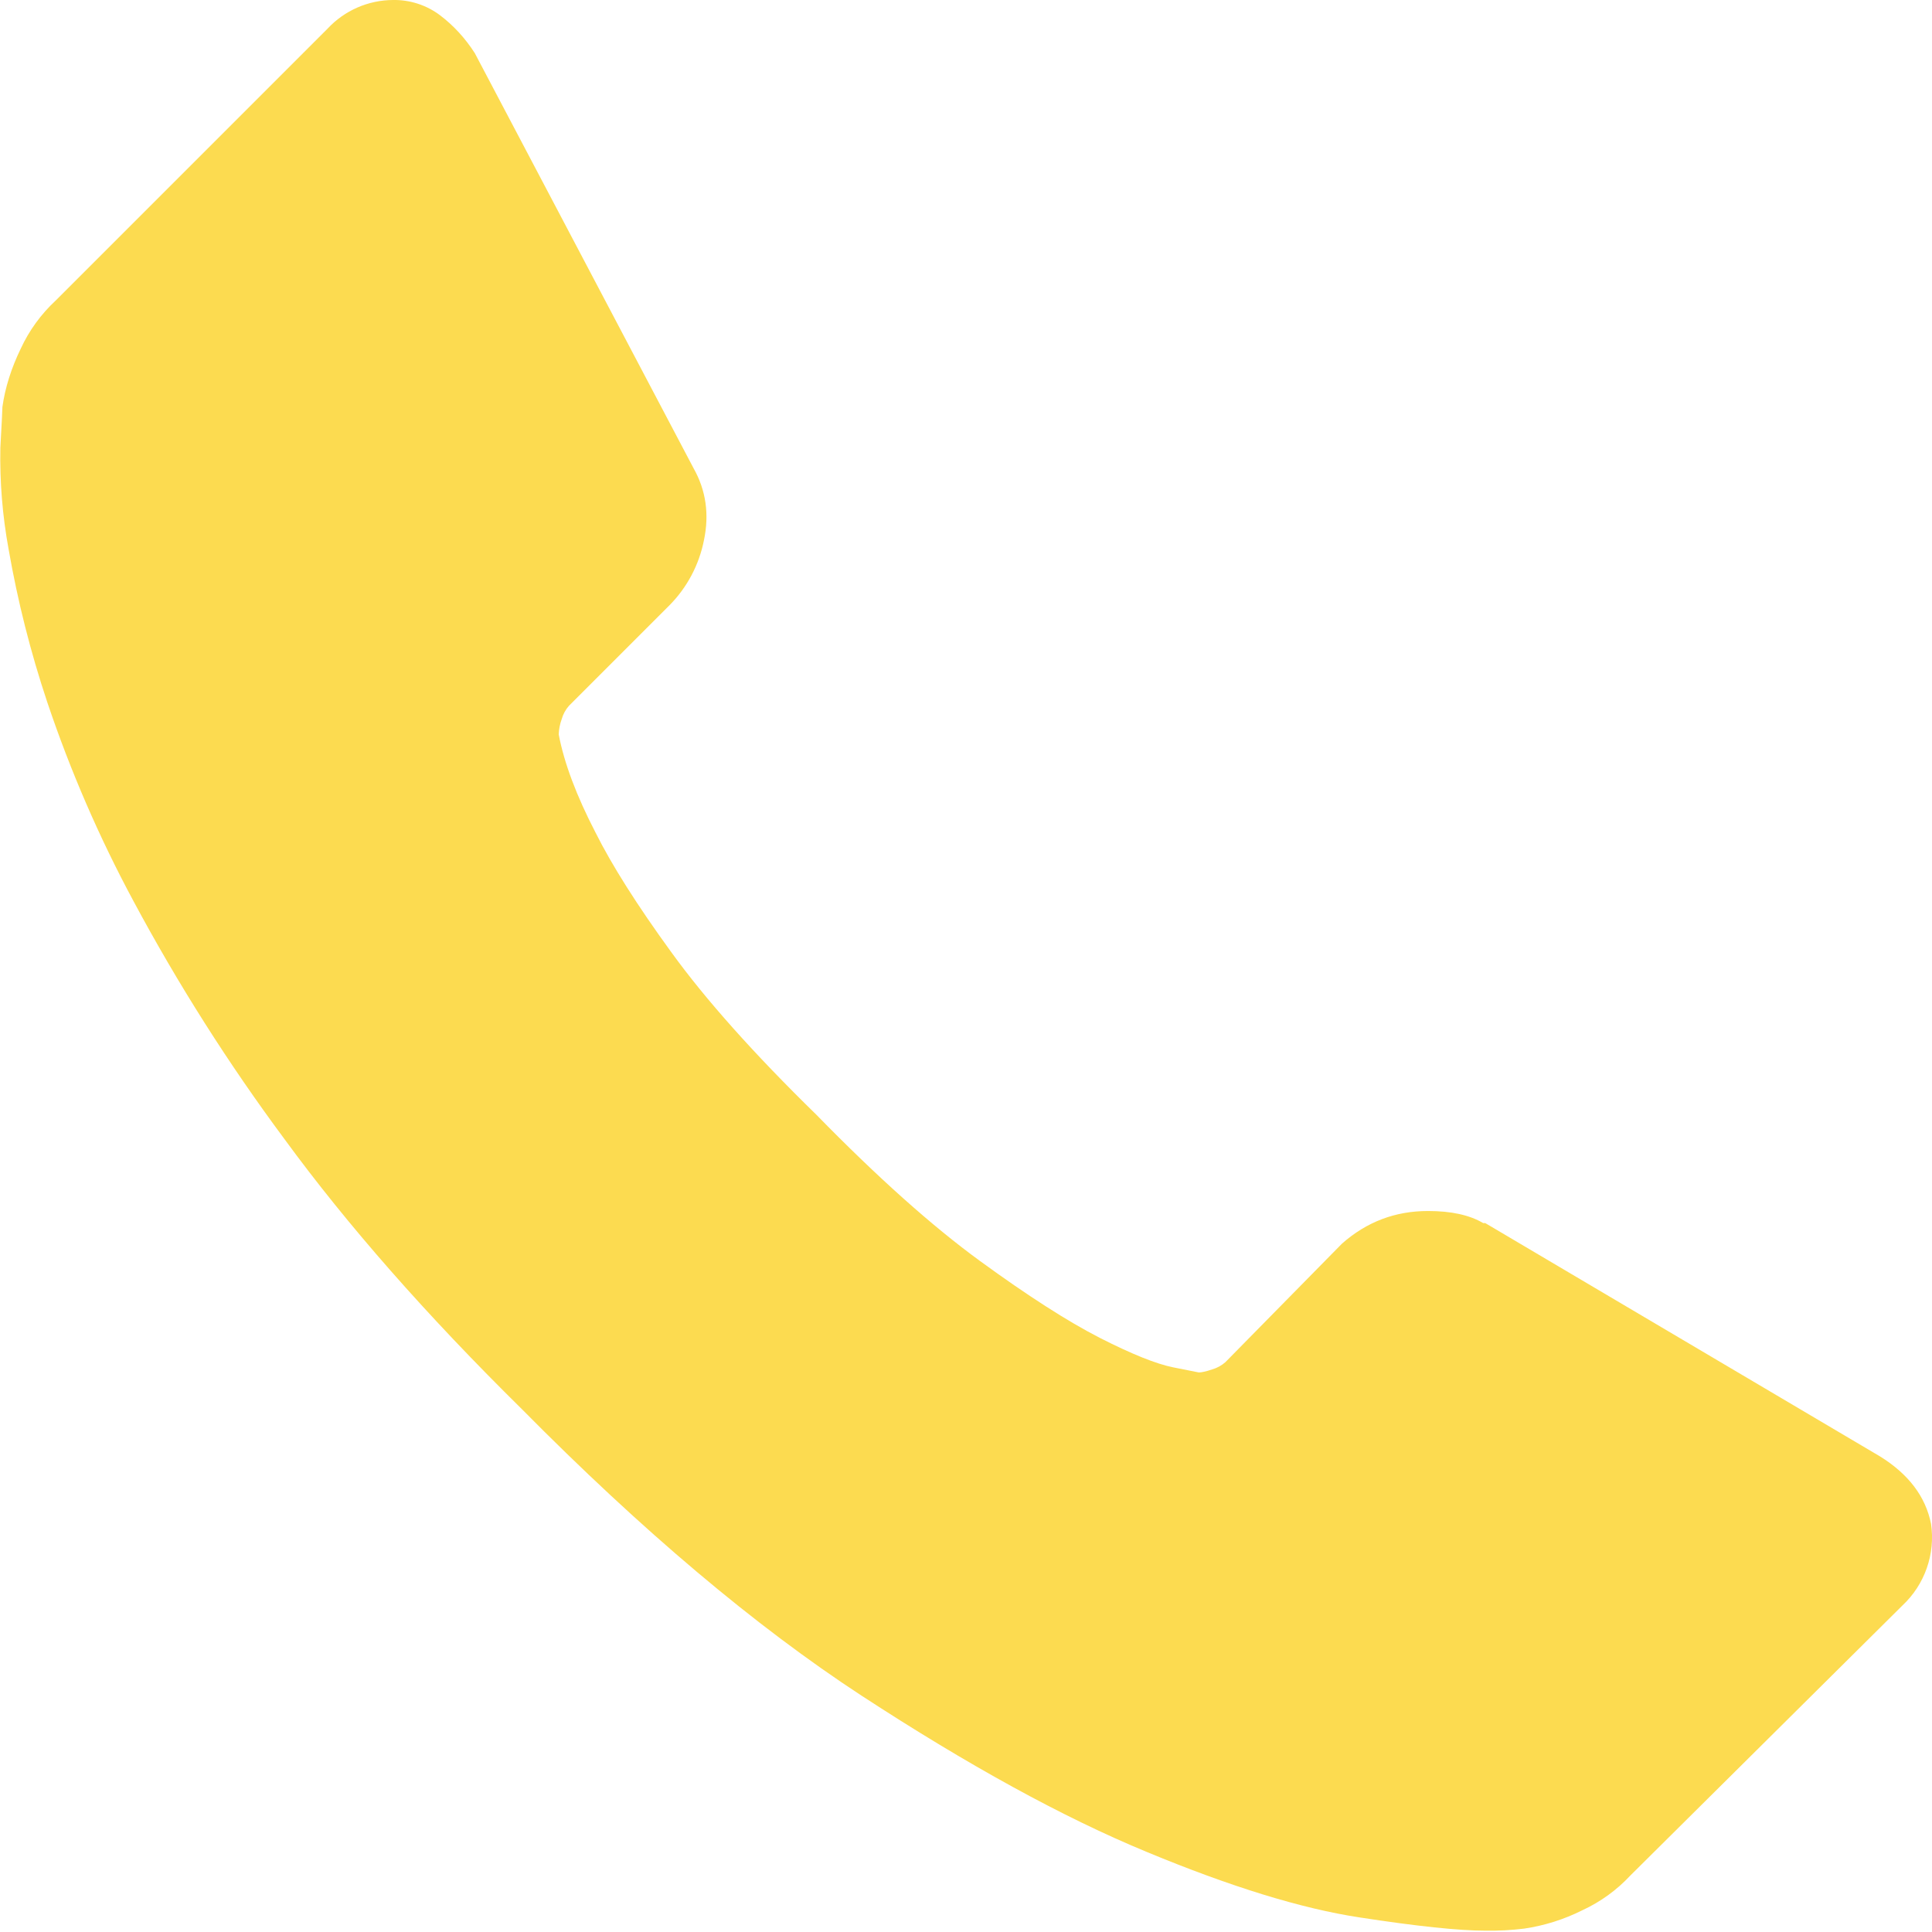
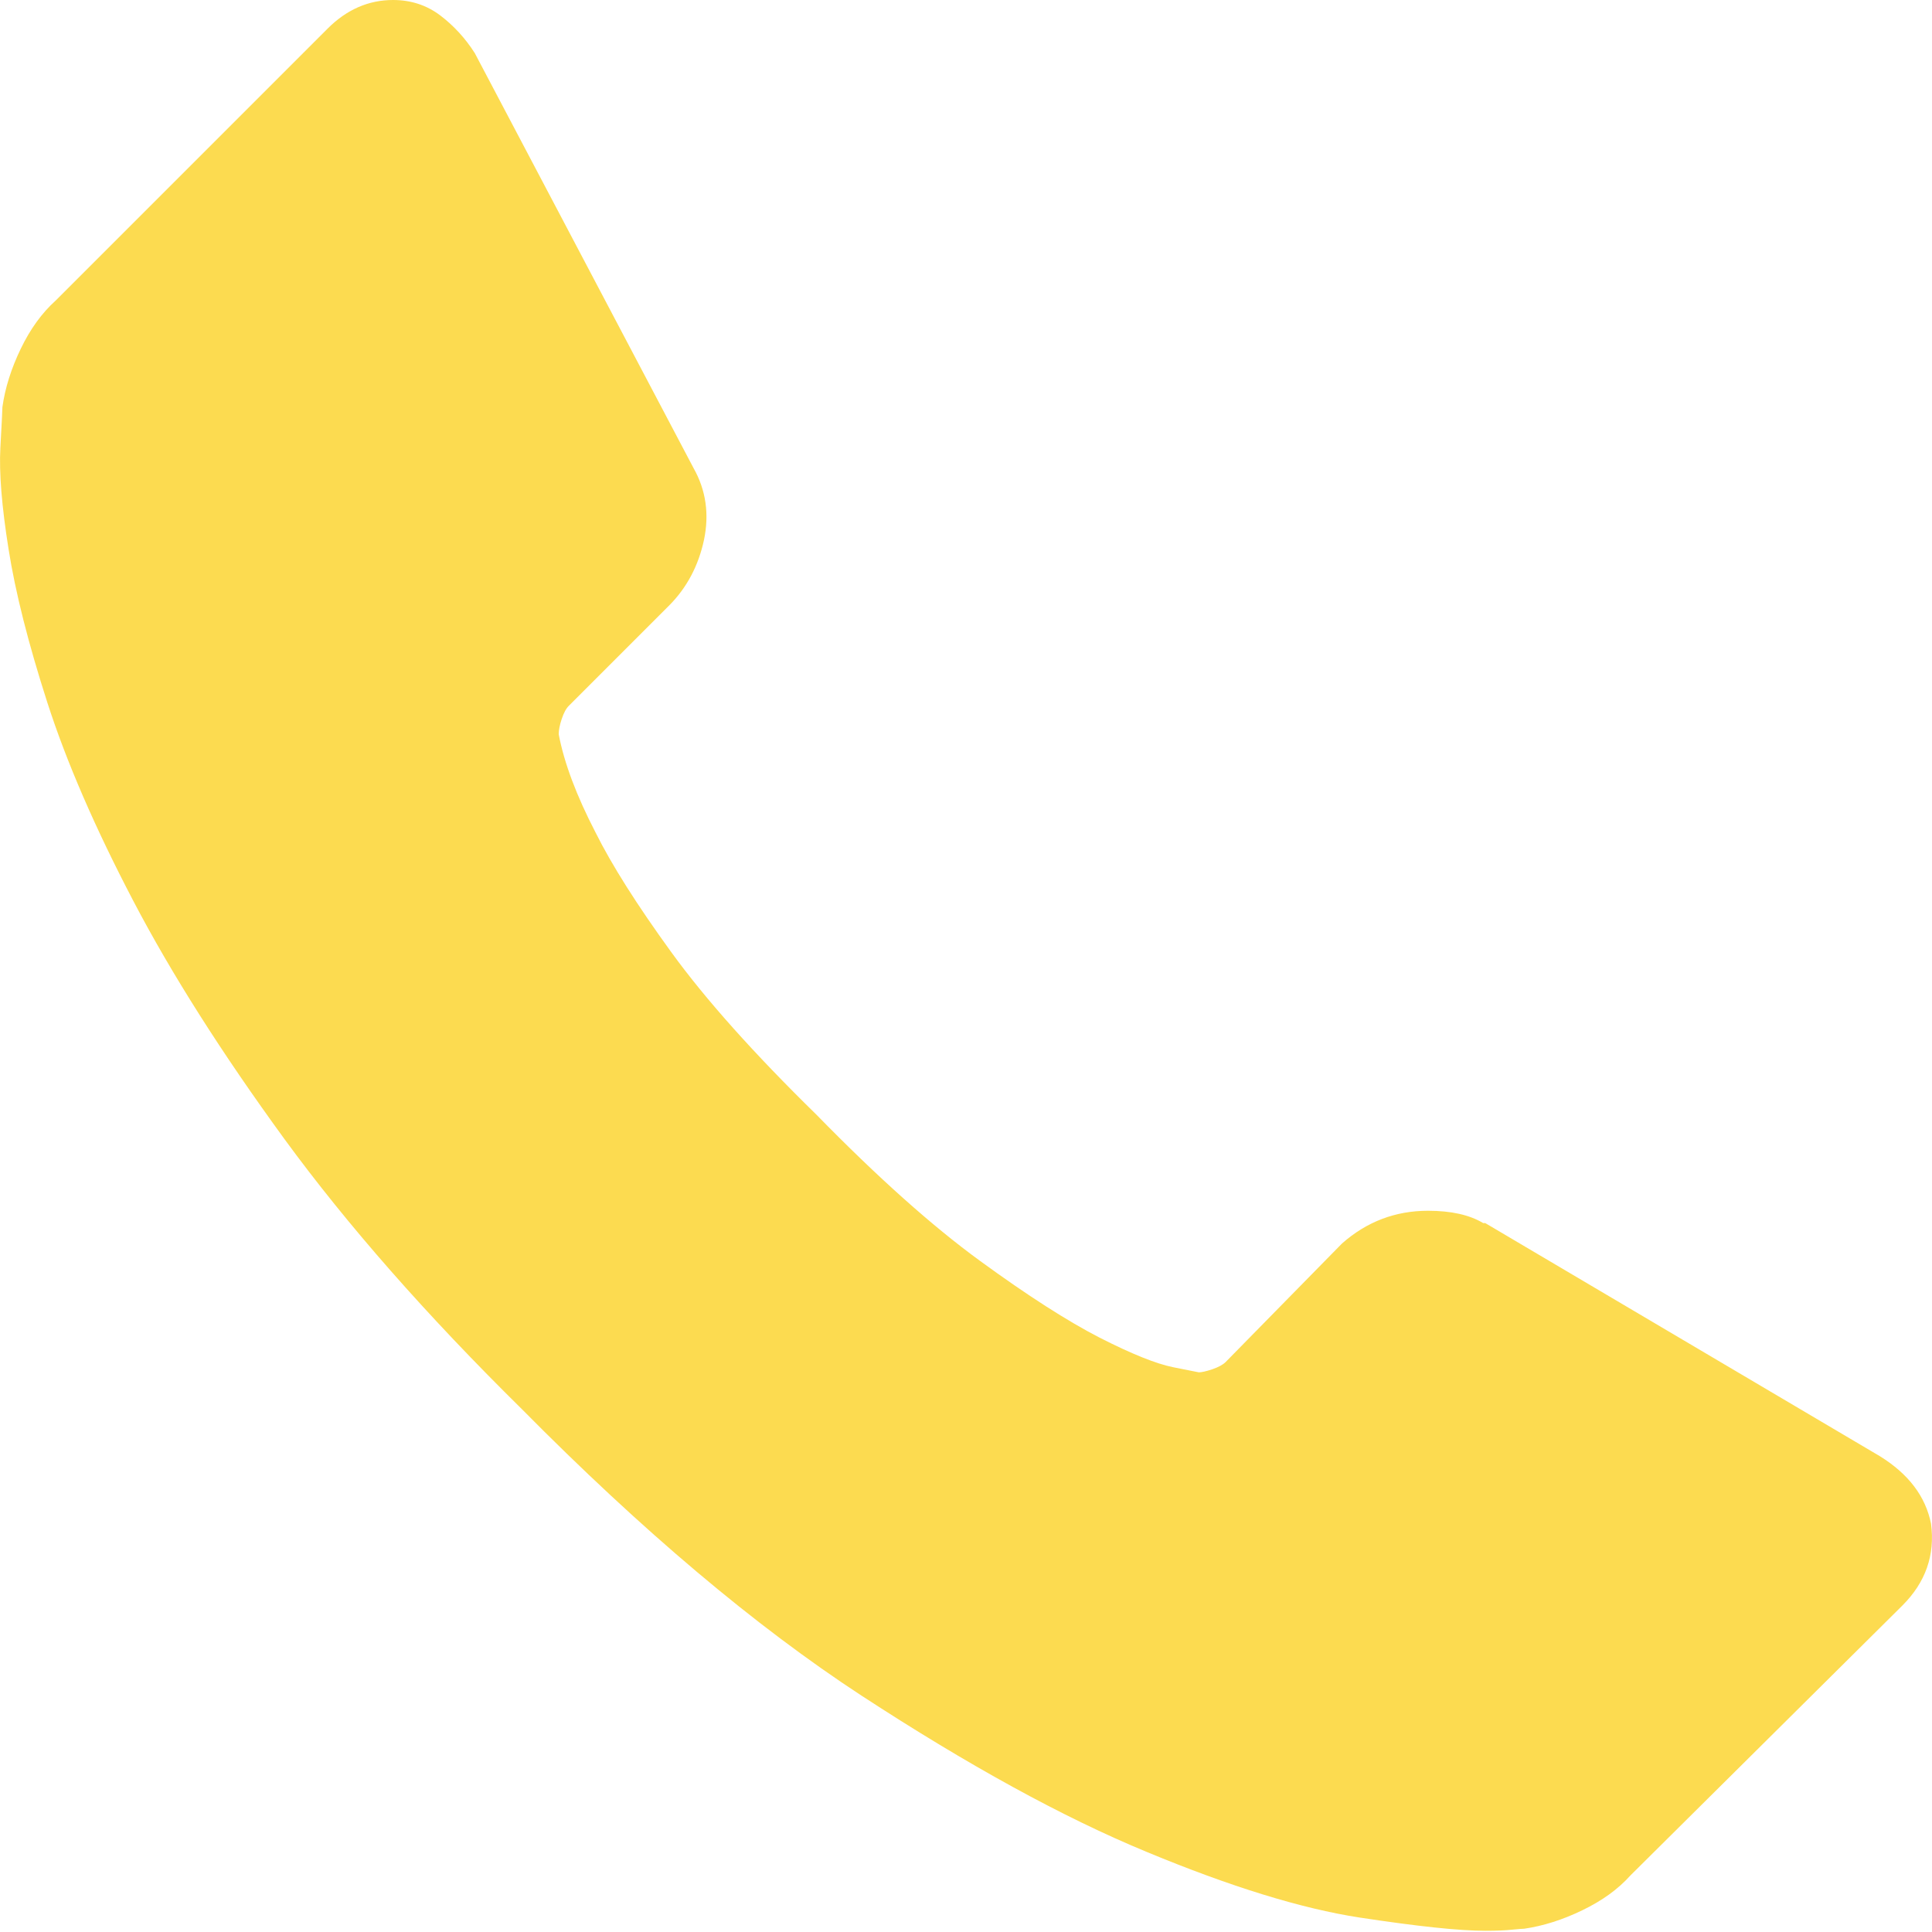
- <svg xmlns="http://www.w3.org/2000/svg" width="16" height="16" fill="none">
-   <path d="M15.992 12.619a.773.773 0 01-.237.677l-2.253 2.236a1.268 1.268 0 01-.398.288 1.59 1.59 0 01-.482.152 2.313 2.313 0 01-.322.017c-.215 0-.562-.036-1.042-.11-.48-.073-1.067-.254-1.761-.542-.695-.287-1.482-.72-2.363-1.295-.881-.576-1.818-1.367-2.812-2.372-.79-.779-1.445-1.524-1.965-2.235A15.93 15.93 0 011.104 7.46a10.628 10.628 0 01-.712-1.643 8.717 8.717 0 01-.321-1.27 4.195 4.195 0 01-.068-.839c.011-.203.017-.316.017-.338.022-.158.073-.32.152-.483A1.27 1.27 0 01.46 2.49L2.713.237A.746.746 0 013.255 0a.63.63 0 01.39.127c.112.085.208.19.287.313l1.813 3.44c.101.18.13.378.085.593a1.056 1.056 0 01-.288.542l-.83.83a.282.282 0 00-.06.11.418.418 0 00-.025.127c.045.237.147.508.305.813.135.27.344.601.627.99.282.39.683.84 1.202 1.347.508.52.96.923 1.355 1.211.395.288.726.5.991.636.265.135.469.217.61.245l.211.042c.023 0 .06-.008.11-.025a.283.283 0 00.11-.06l.966-.982c.204-.18.44-.27.712-.27.192 0 .344.033.457.1h.017l3.269 1.932c.237.147.378.333.423.559z" fill="#FCDB50" />
+ <svg xmlns="http://www.w3.org/2000/svg" width="16" height="16" viewBox="0 0 16 16" fill="none">
+   <path d="M15.992 12.619C16.026 12.879 15.947 13.104 15.755 13.296L13.502 15.532C13.401 15.645 13.268 15.741 13.104 15.82C12.941 15.899 12.78 15.95 12.622 15.973C12.611 15.973 12.577 15.975 12.52 15.981C12.464 15.987 12.39 15.99 12.3 15.99C12.085 15.99 11.738 15.953 11.258 15.88C10.778 15.806 10.191 15.625 9.497 15.337C8.802 15.05 8.015 14.617 7.134 14.042C6.253 13.466 5.316 12.675 4.322 11.67C3.532 10.891 2.877 10.146 2.357 9.435C1.838 8.723 1.42 8.065 1.104 7.461C0.788 6.857 0.55 6.309 0.392 5.818C0.234 5.327 0.127 4.904 0.071 4.548C0.014 4.192 -0.008 3.913 0.003 3.709C0.014 3.506 0.02 3.393 0.02 3.371C0.042 3.213 0.093 3.052 0.172 2.888C0.251 2.724 0.347 2.592 0.46 2.49L2.713 0.237C2.871 0.079 3.052 0 3.255 0C3.402 0 3.532 0.042 3.645 0.127C3.757 0.212 3.853 0.316 3.932 0.44L5.745 3.879C5.846 4.059 5.875 4.257 5.83 4.472C5.784 4.686 5.688 4.867 5.542 5.014L4.712 5.844C4.689 5.866 4.669 5.903 4.652 5.954C4.635 6.005 4.627 6.047 4.627 6.081C4.672 6.318 4.774 6.589 4.932 6.894C5.067 7.165 5.276 7.495 5.559 7.885C5.841 8.274 6.242 8.723 6.761 9.231C7.269 9.751 7.721 10.154 8.116 10.442C8.511 10.73 8.842 10.942 9.107 11.078C9.372 11.213 9.576 11.295 9.717 11.323L9.928 11.365C9.951 11.365 9.988 11.357 10.039 11.34C10.089 11.323 10.126 11.303 10.149 11.281L11.114 10.298C11.318 10.118 11.555 10.027 11.826 10.027C12.018 10.027 12.17 10.061 12.283 10.129H12.3L15.569 12.06C15.806 12.207 15.947 12.393 15.992 12.619Z" fill="#FCDB50" />
</svg>
